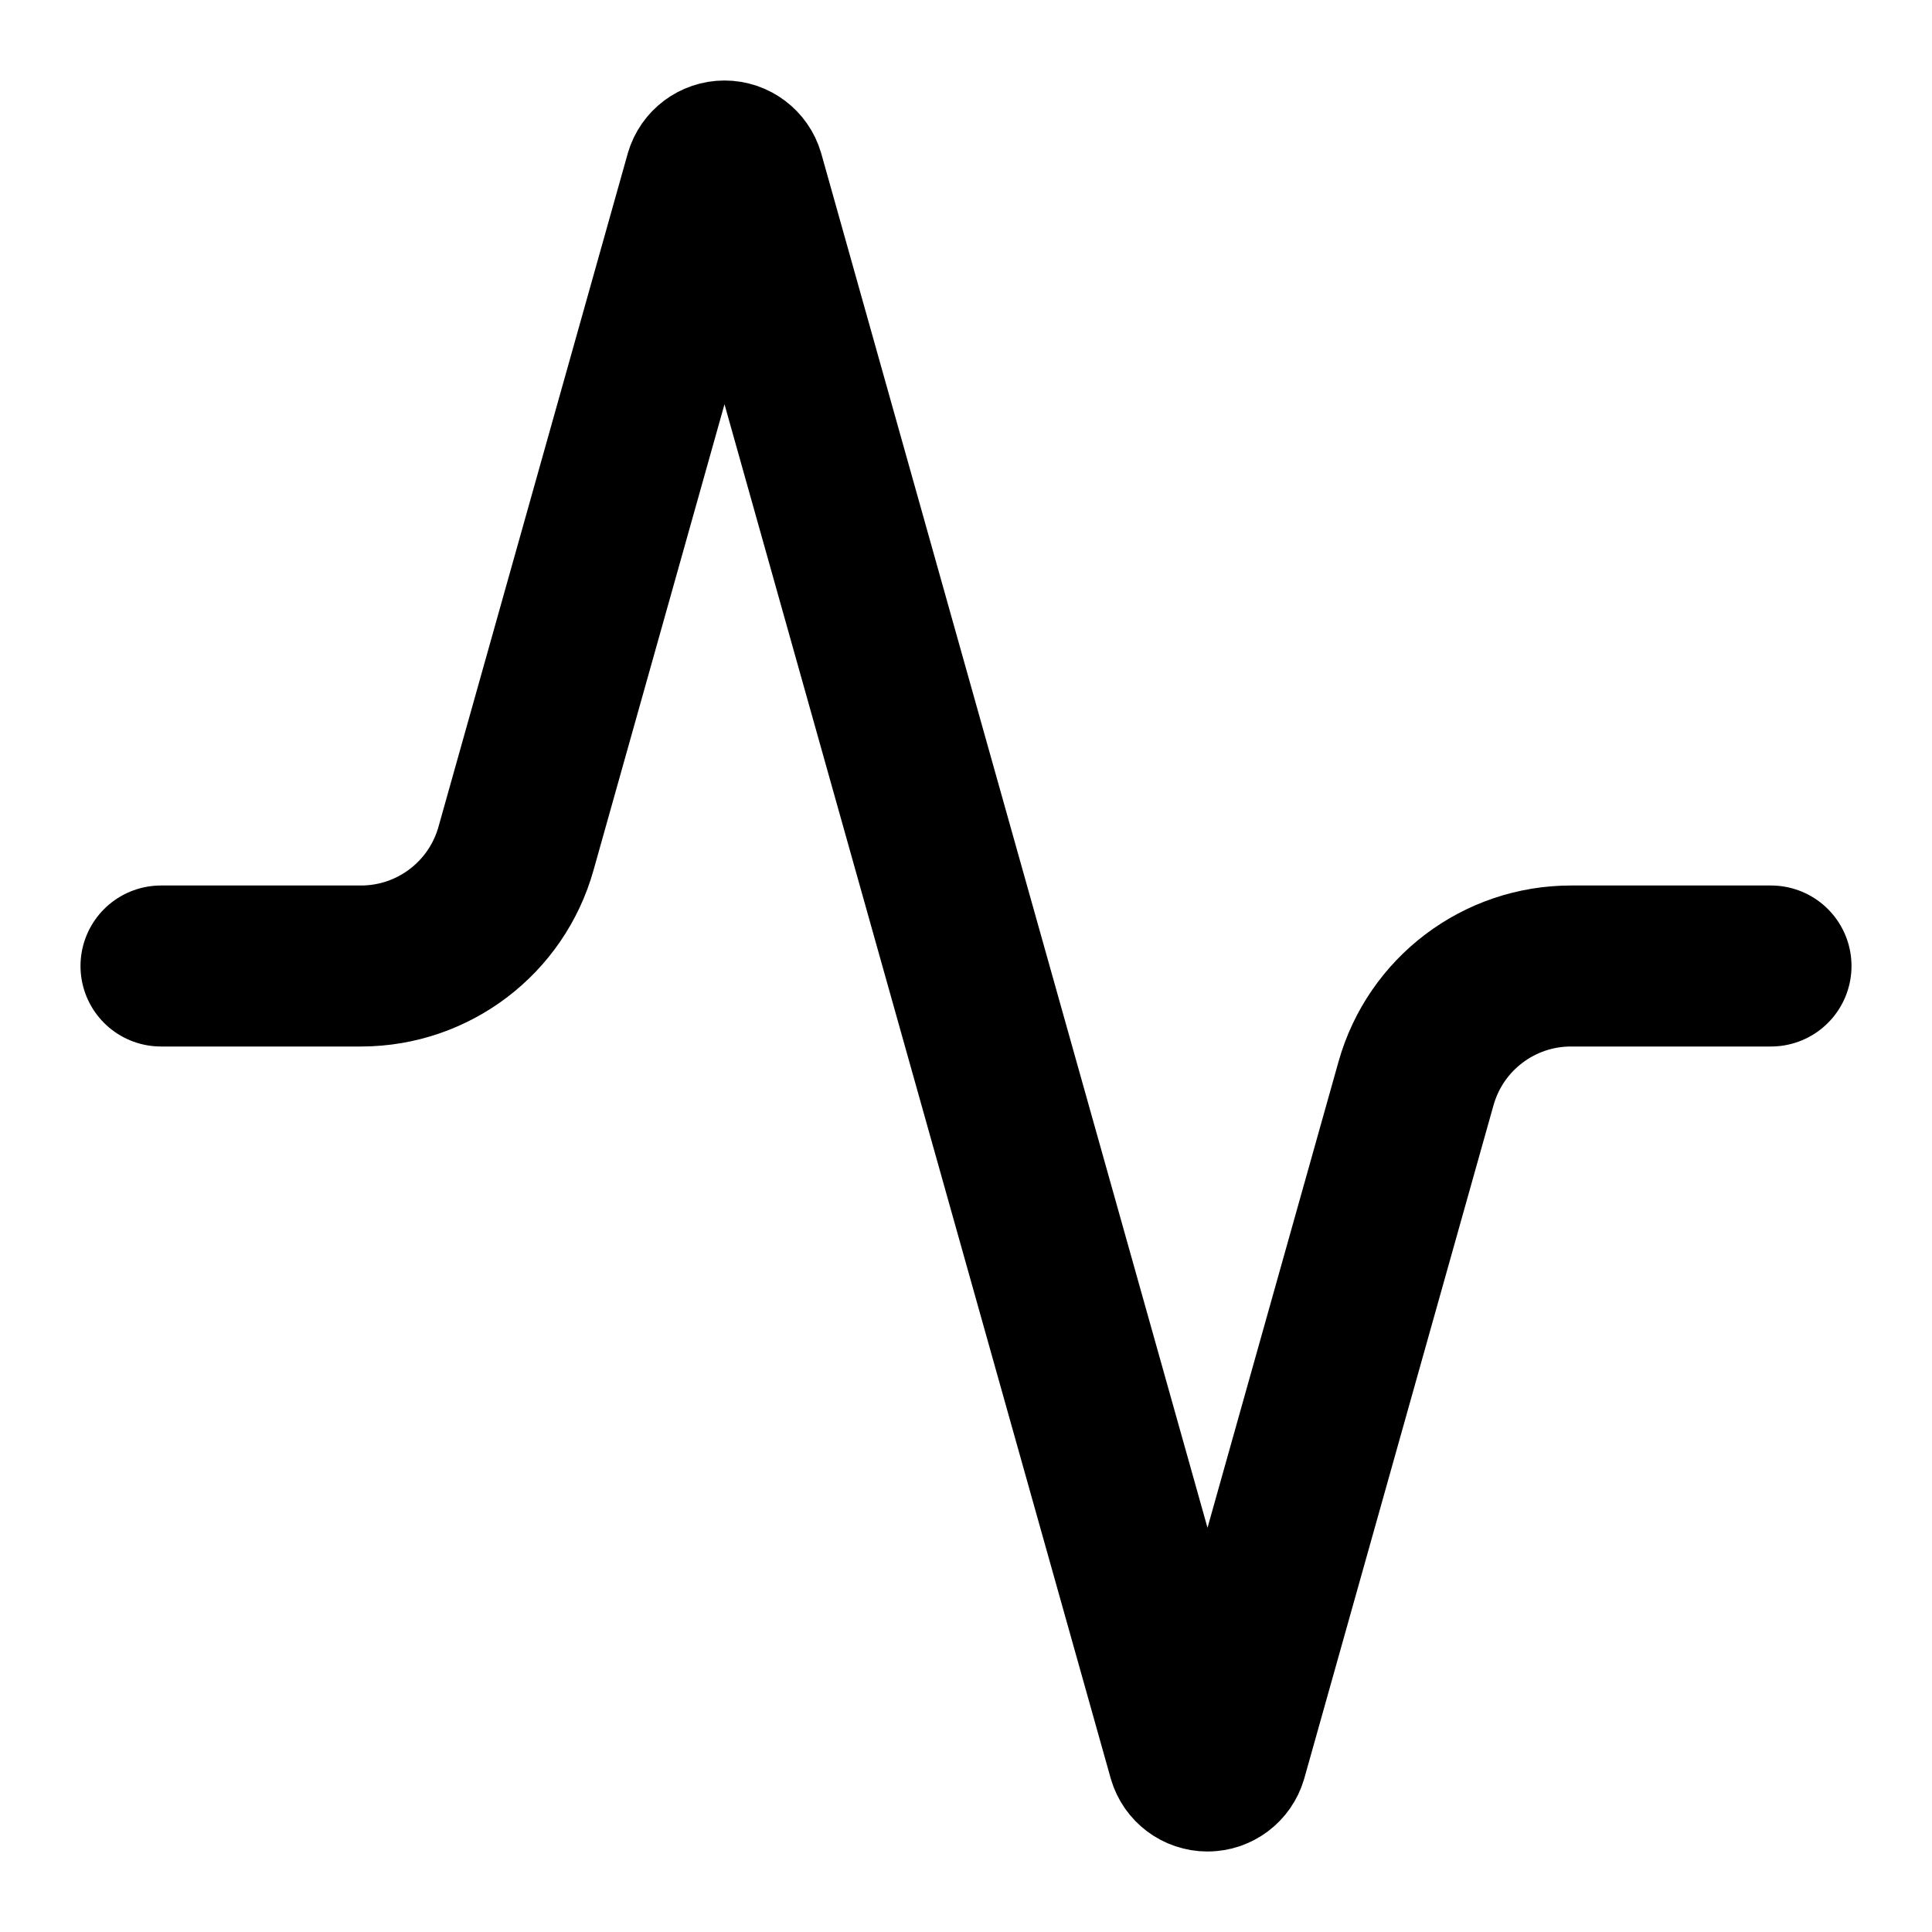
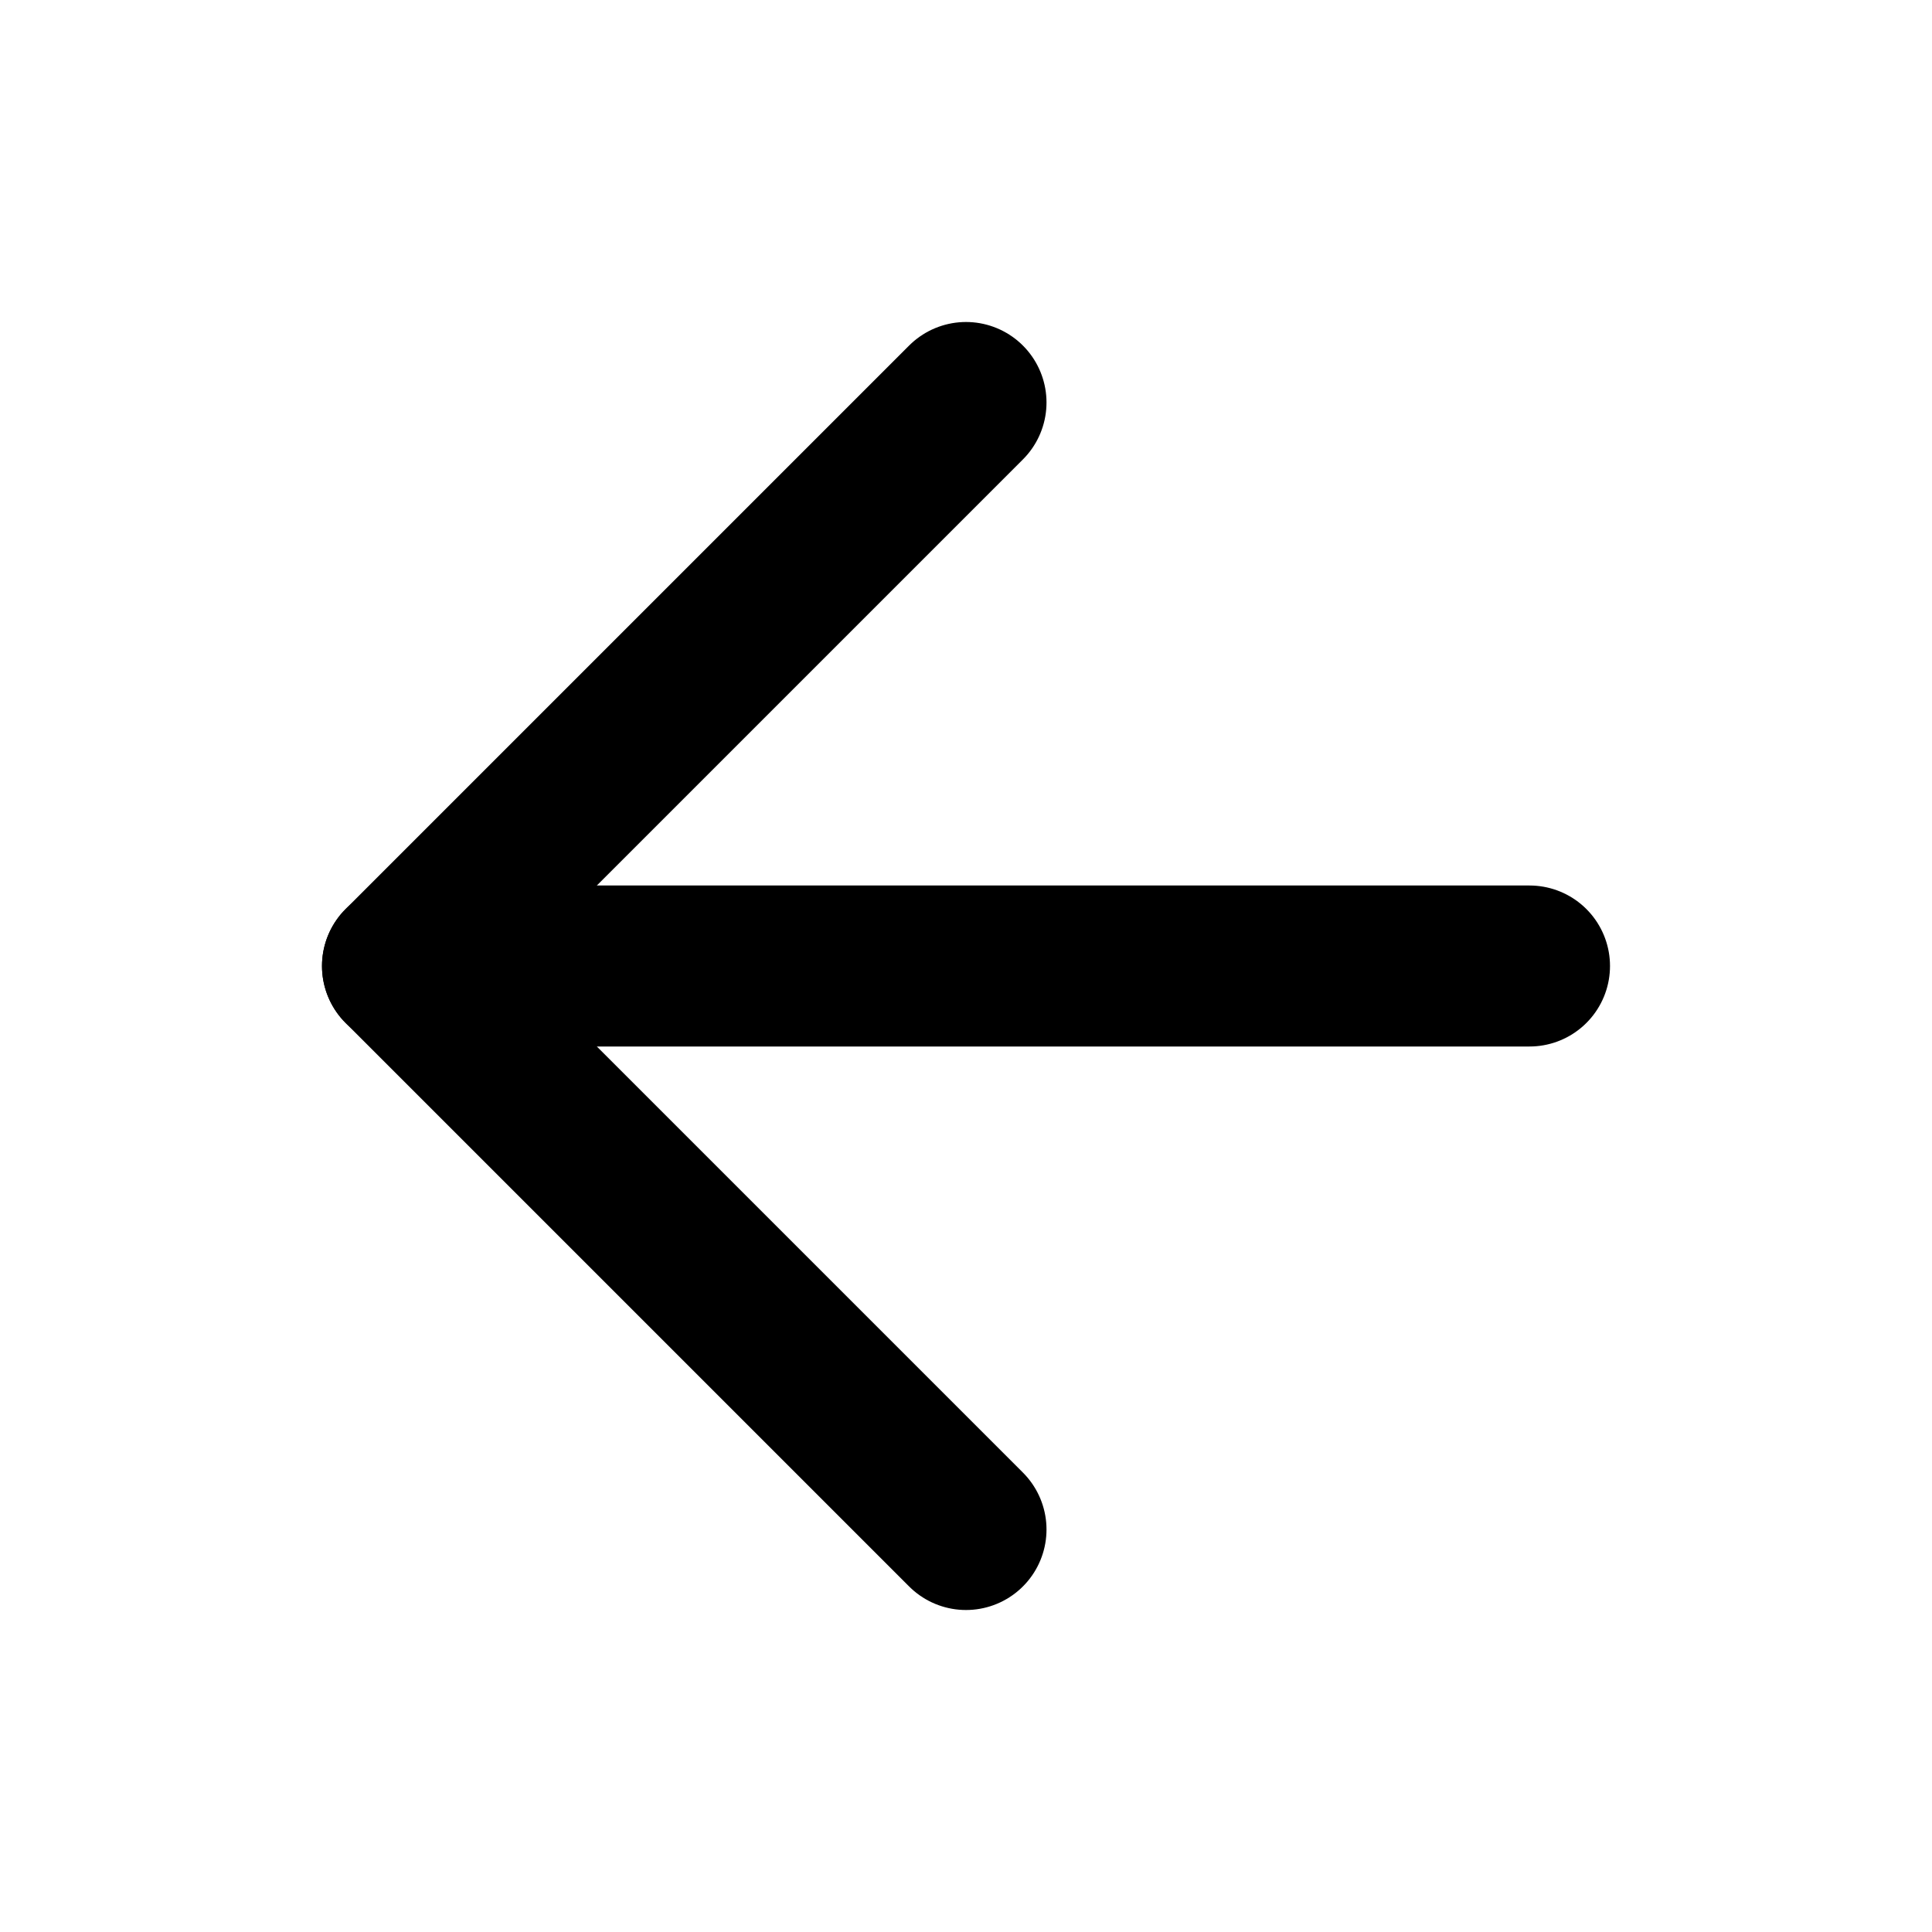
- <svg xmlns="http://www.w3.org/2000/svg" class="lucide lucide-activity" width="24" height="24" viewBox="0 0 24 24" fill="none" stroke="currentColor" stroke-width="2" stroke-linecap="round" stroke-linejoin="round">
-   <path d="M22 12h-2.48a2 2 0 0 0-1.93 1.46l-2.35 8.36a.25.25 0 0 1-.48 0L9.24 2.18a.25.25 0 0 0-.48 0l-2.35 8.36A2 2 0 0 1 4.49 12H2" />
+ <svg xmlns="http://www.w3.org/2000/svg" class="lucide lucide-arrow-left" width="24" height="24" viewBox="0 0 24 24" fill="none" stroke="currentColor" stroke-width="2" stroke-linecap="round" stroke-linejoin="round">
+   <path d="m12 19-7-7 7-7" />
+   <path d="M19 12H5" />
</svg>
